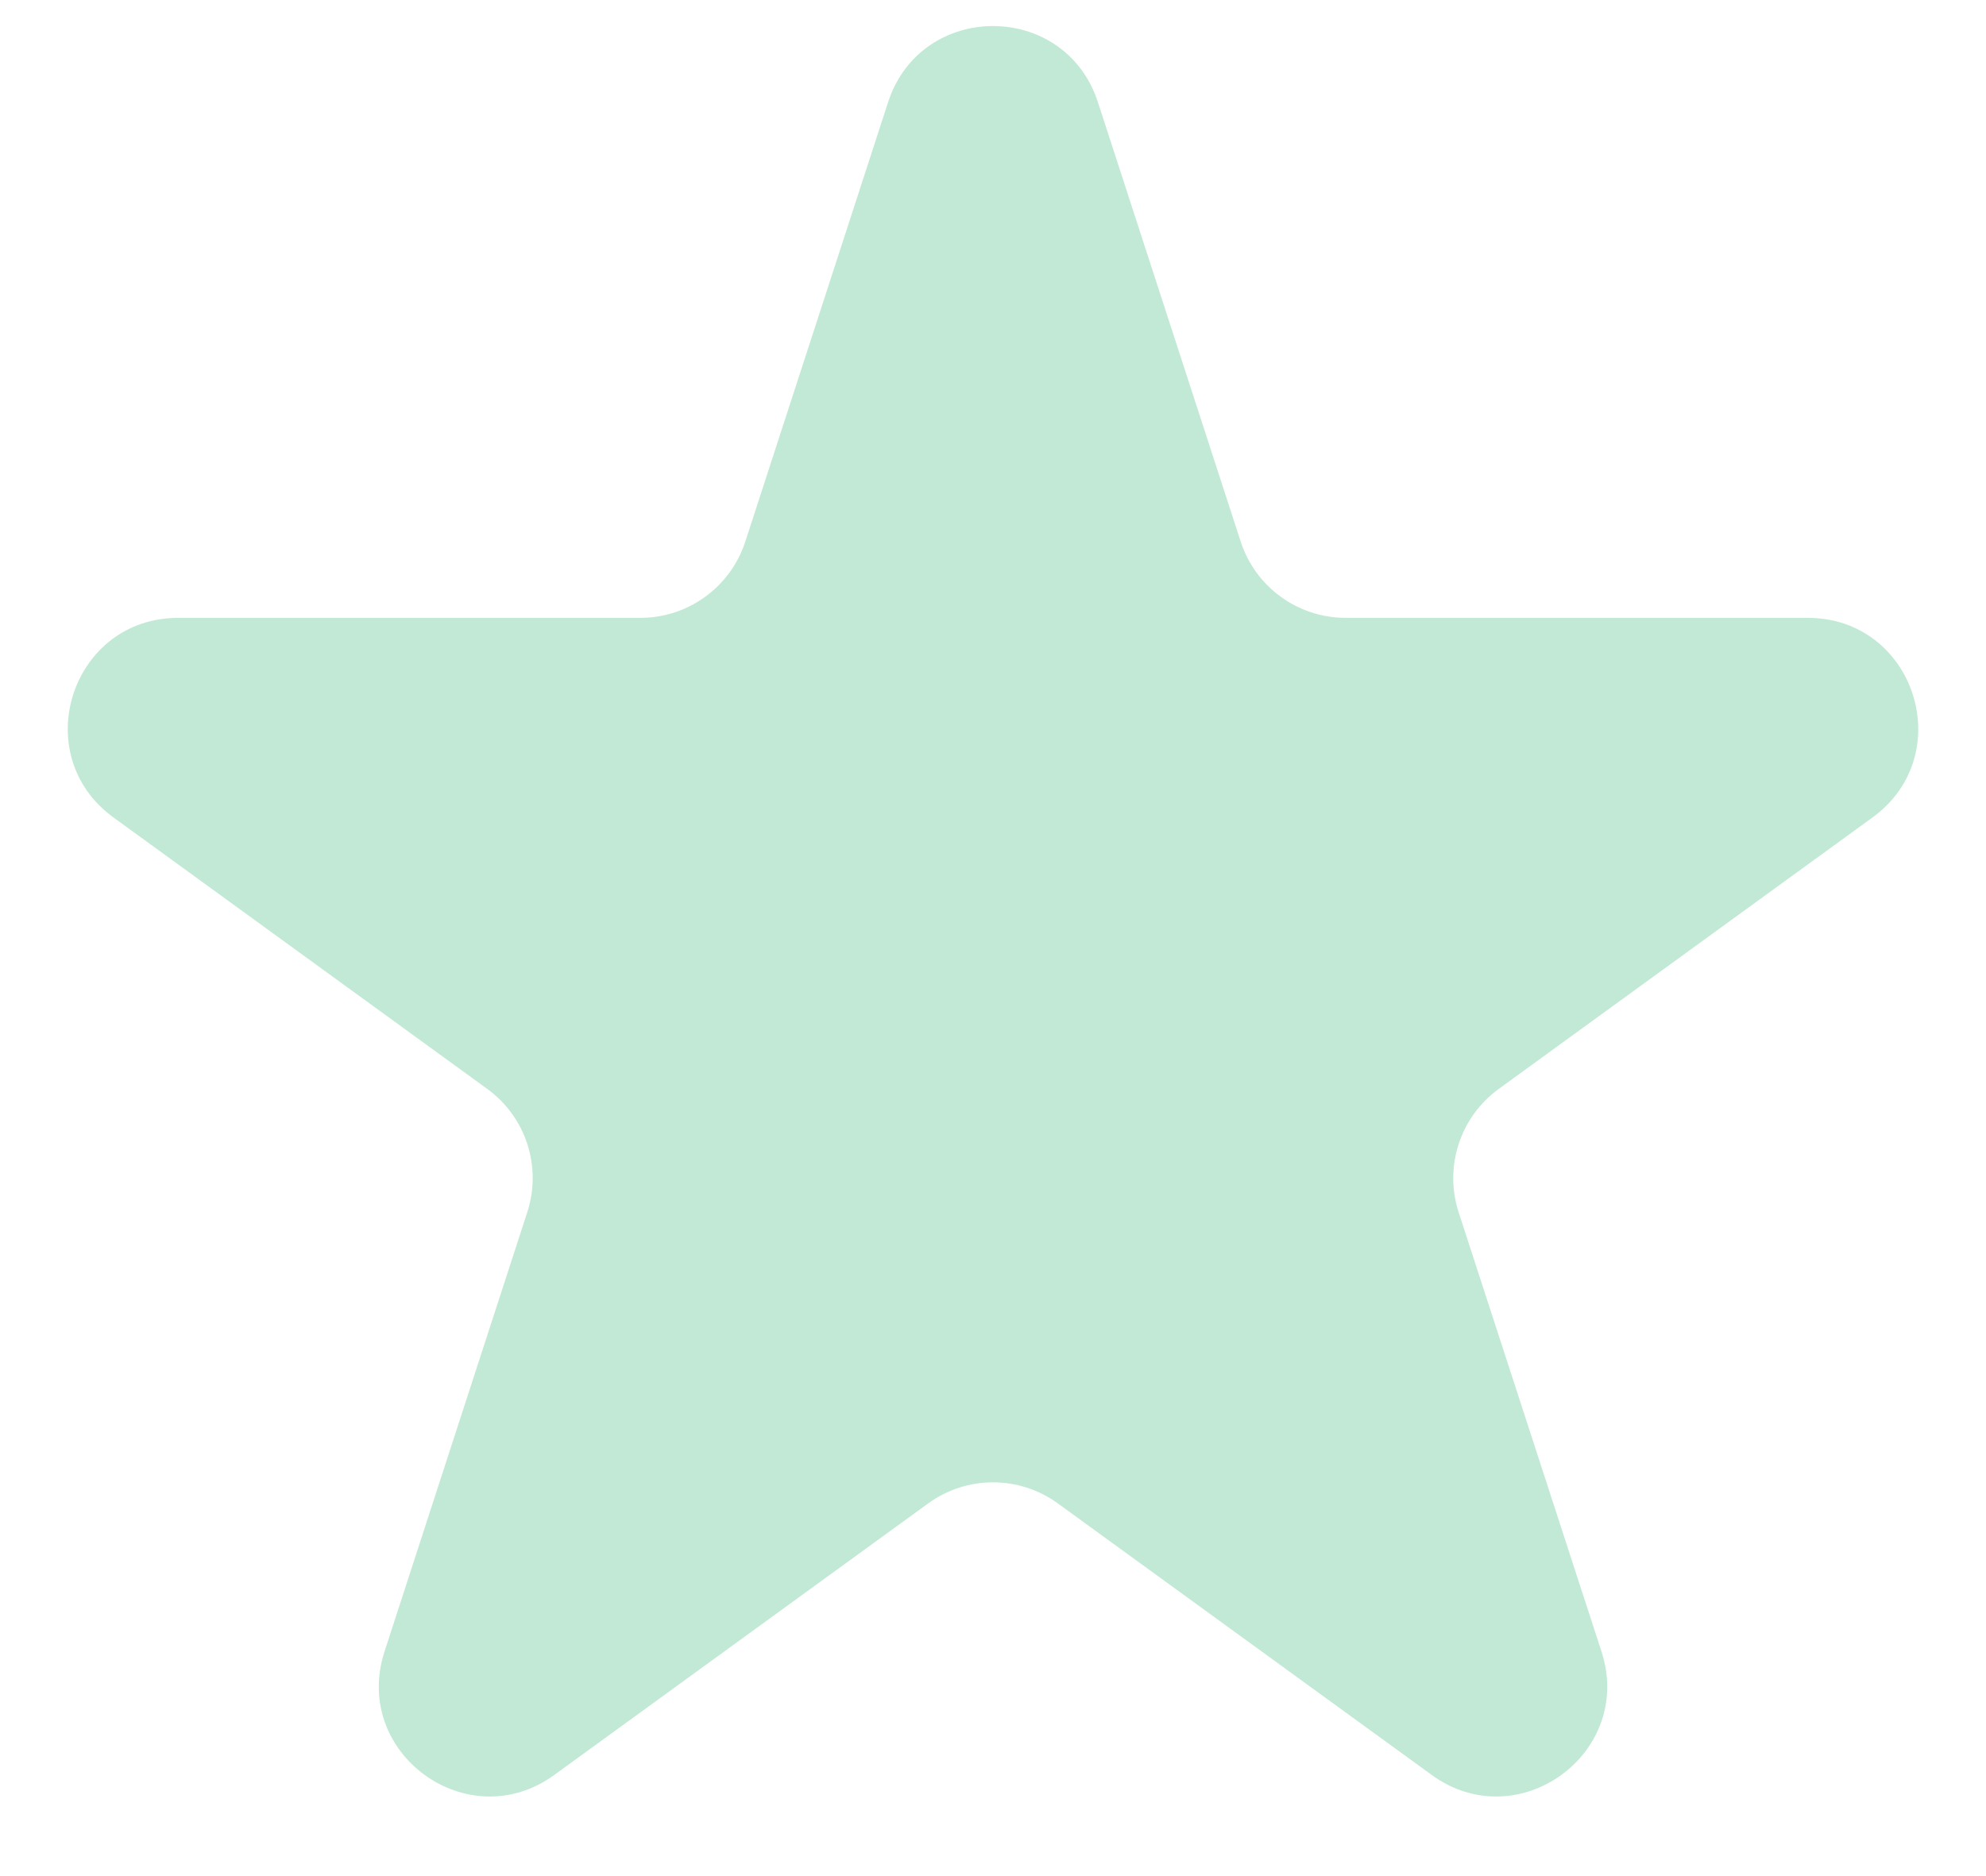
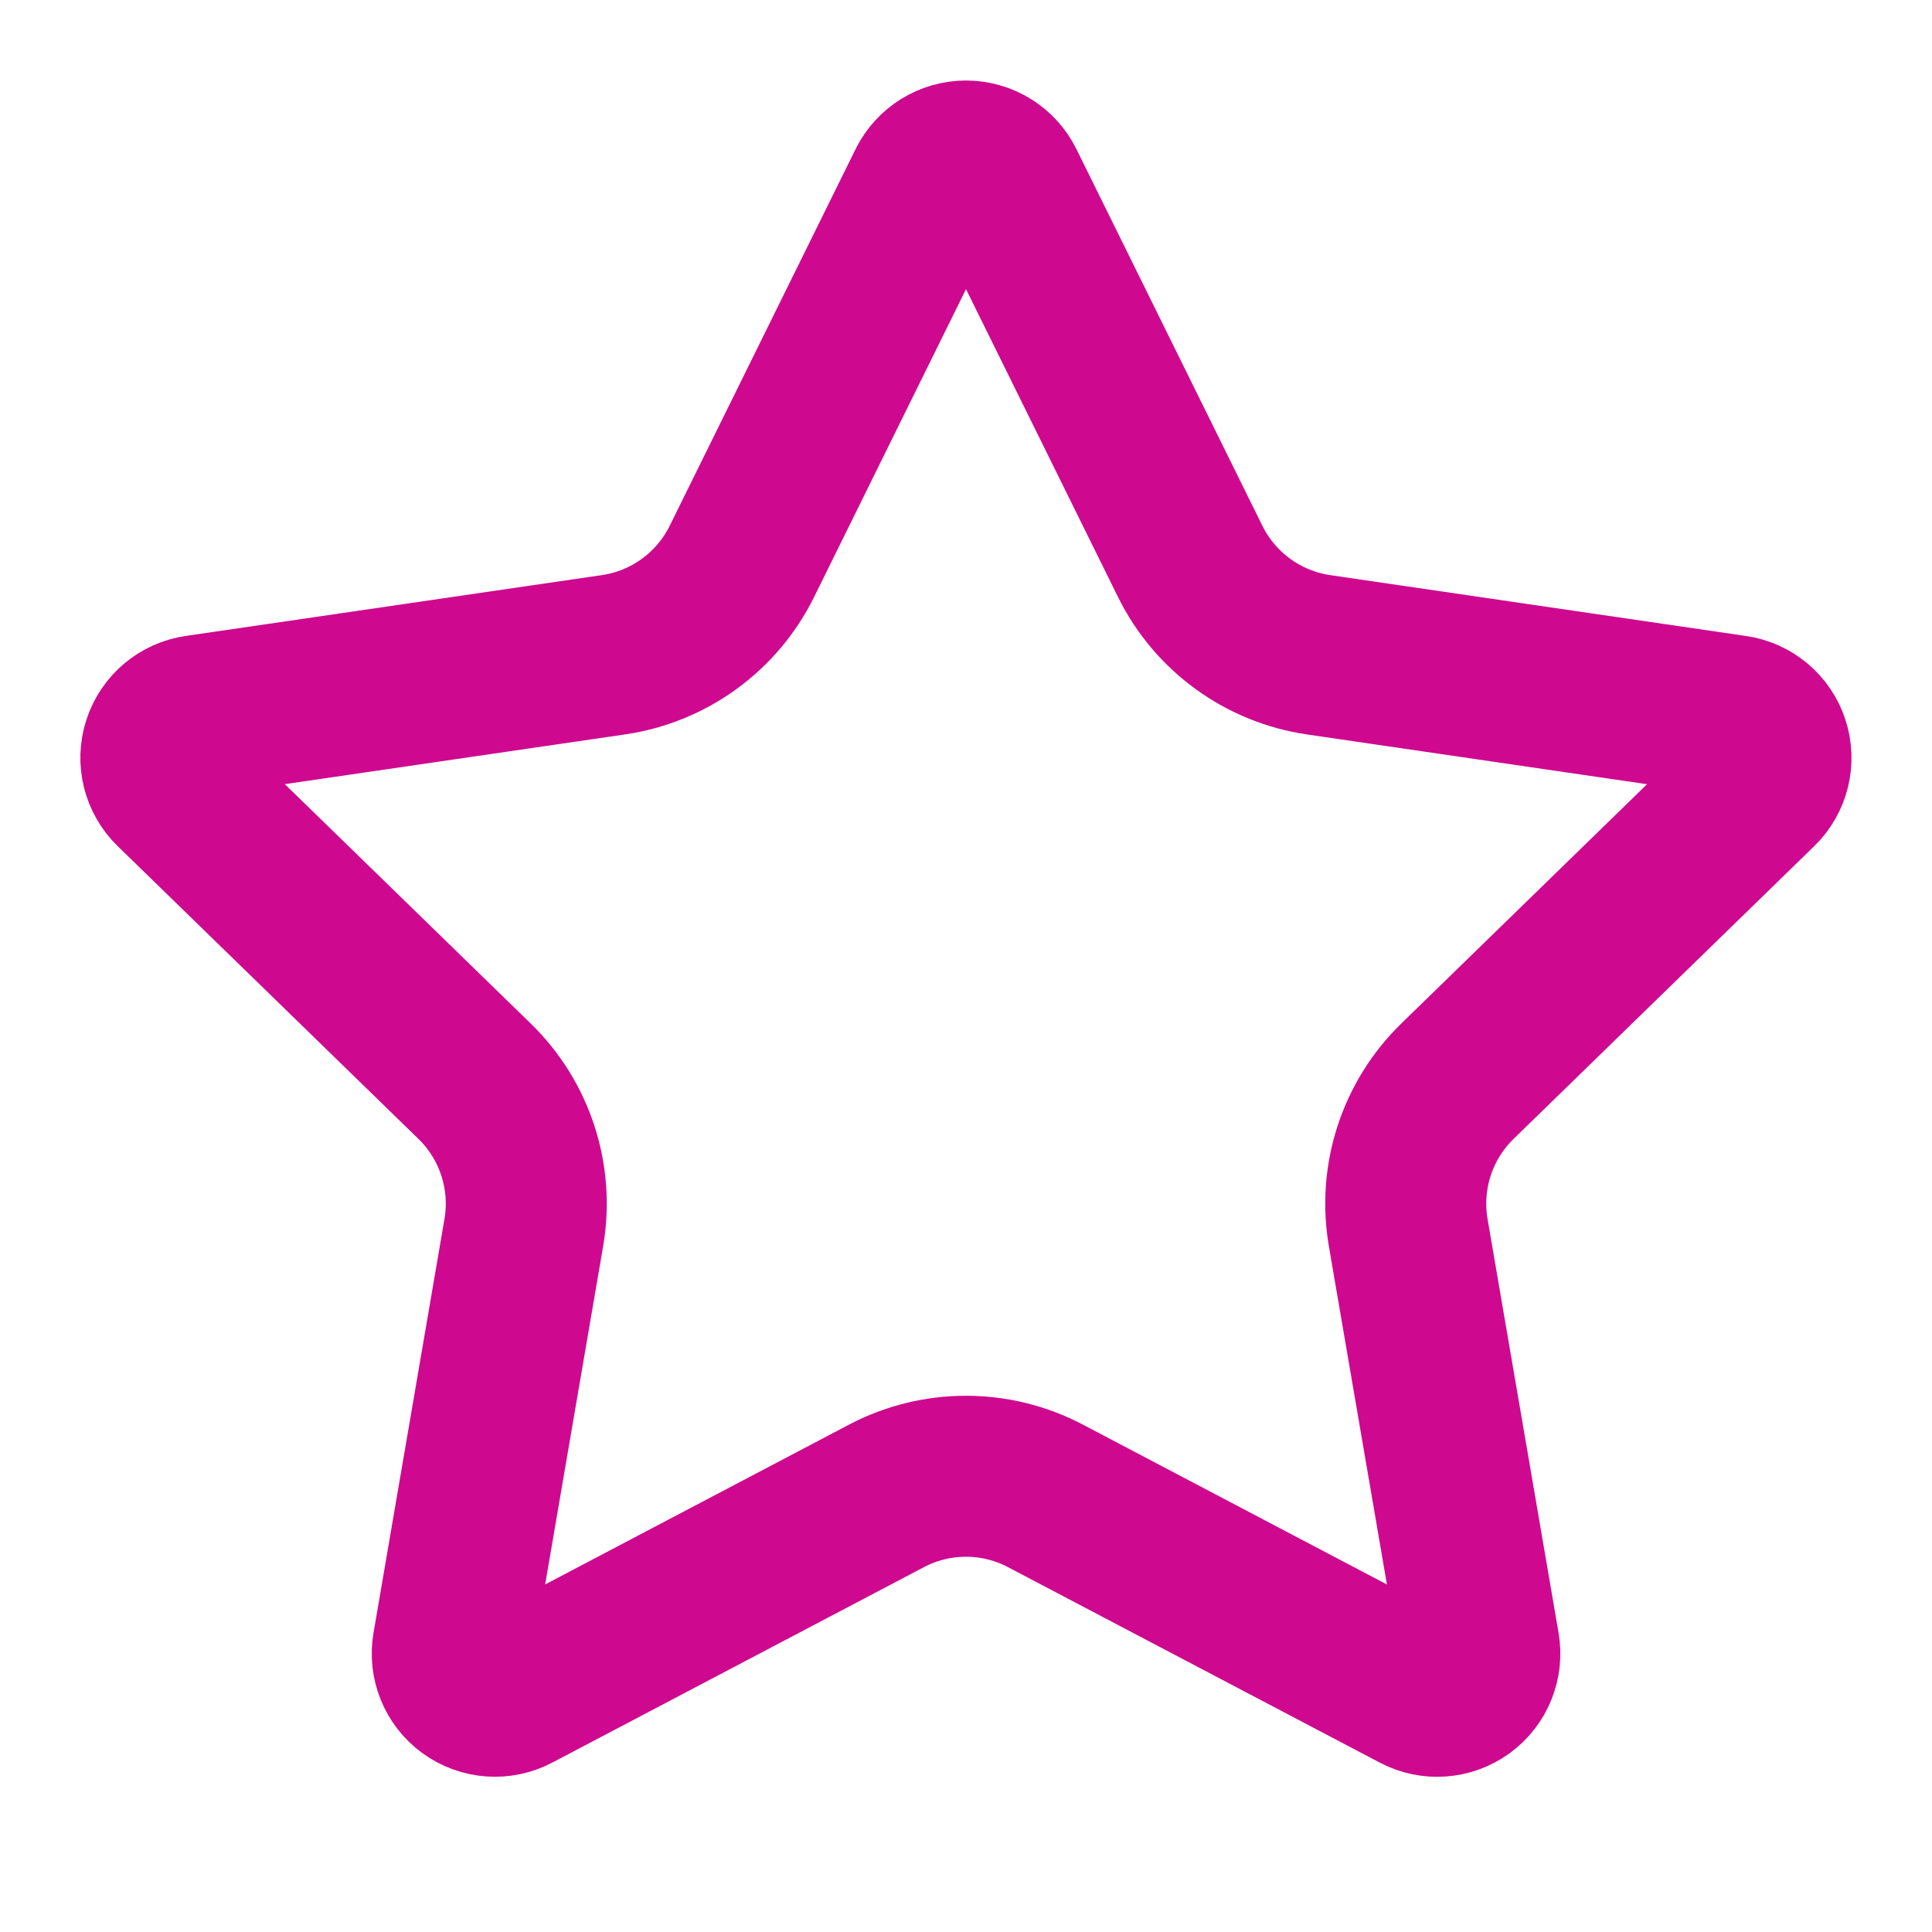
- <svg xmlns="http://www.w3.org/2000/svg" width="18" height="17" viewBox="0 0 18 17" fill="none">
-   <path d="M8.049 0.927C8.348 0.006 9.652 0.006 9.951 0.927L11.245 4.91C11.379 5.322 11.763 5.601 12.196 5.601H16.384C17.353 5.601 17.755 6.84 16.972 7.41L13.584 9.871C13.233 10.126 13.087 10.577 13.22 10.989L14.515 14.972C14.814 15.893 13.759 16.66 12.976 16.09L9.588 13.629C9.237 13.374 8.763 13.374 8.412 13.629L5.024 16.09C4.241 16.66 3.186 15.893 3.485 14.972L4.779 10.989C4.913 10.577 4.767 10.126 4.416 9.871L1.028 7.41C0.245 6.84 0.647 5.601 1.616 5.601H5.804C6.237 5.601 6.621 5.322 6.755 4.91L8.049 0.927Z" fill="#4FBF8B" fill-opacity="0.35" />
+ <svg xmlns="http://www.w3.org/2000/svg" width="24" height="24" viewBox="0 0 24 24" fill="none" stroke="#ce098f" stroke-width="2" stroke-linecap="round" stroke-linejoin="round" class="lucide lucide-star-icon lucide-star">
+   <path d="M11.525 2.295a.53.53 0 0 1 .95 0l2.31 4.679a2.123 2.123 0 0 0 1.595 1.16l5.166.756a.53.53 0 0 1 .294.904l-3.736 3.638a2.123 2.123 0 0 0-.611 1.878l.882 5.14a.53.53 0 0 1-.771.56l-4.618-2.428a2.122 2.122 0 0 0-1.973 0L6.396 21.01a.53.53 0 0 1-.77-.56l.881-5.139a2.122 2.122 0 0 0-.611-1.879L2.16 9.795a.53.53 0 0 1 .294-.906l5.165-.755a2.122 2.122 0 0 0 1.597-1.16z" />
</svg>
